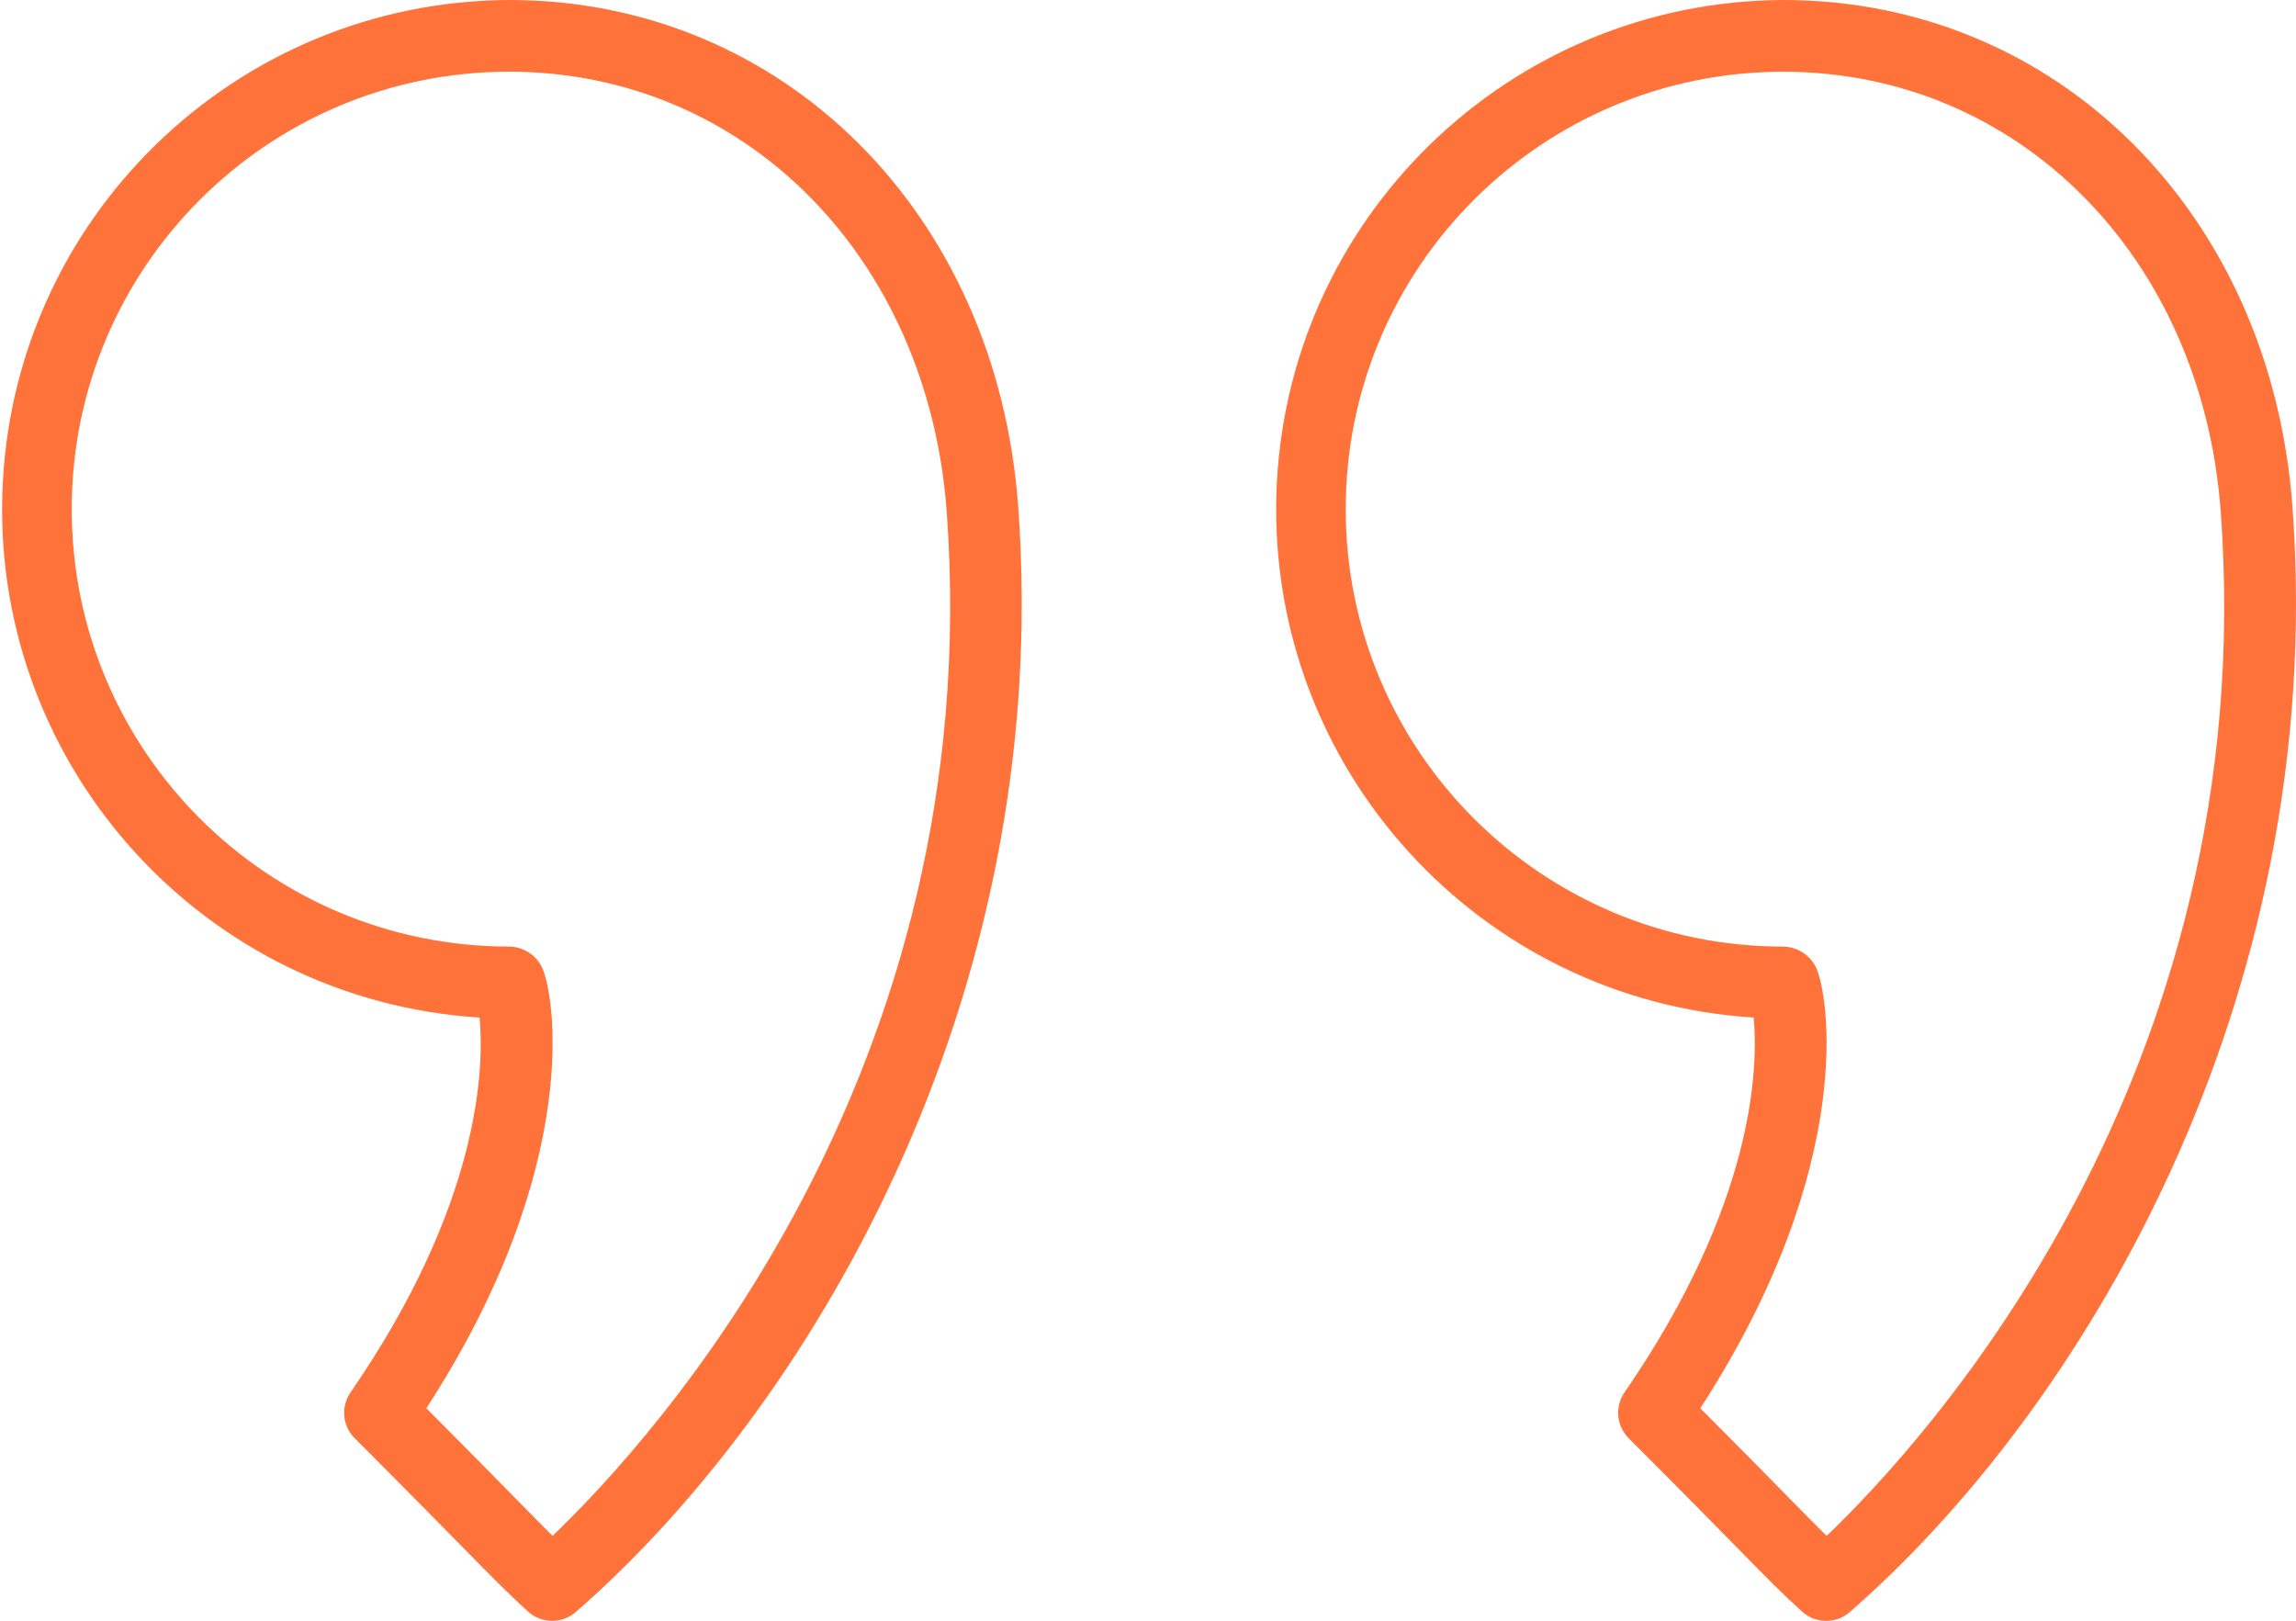
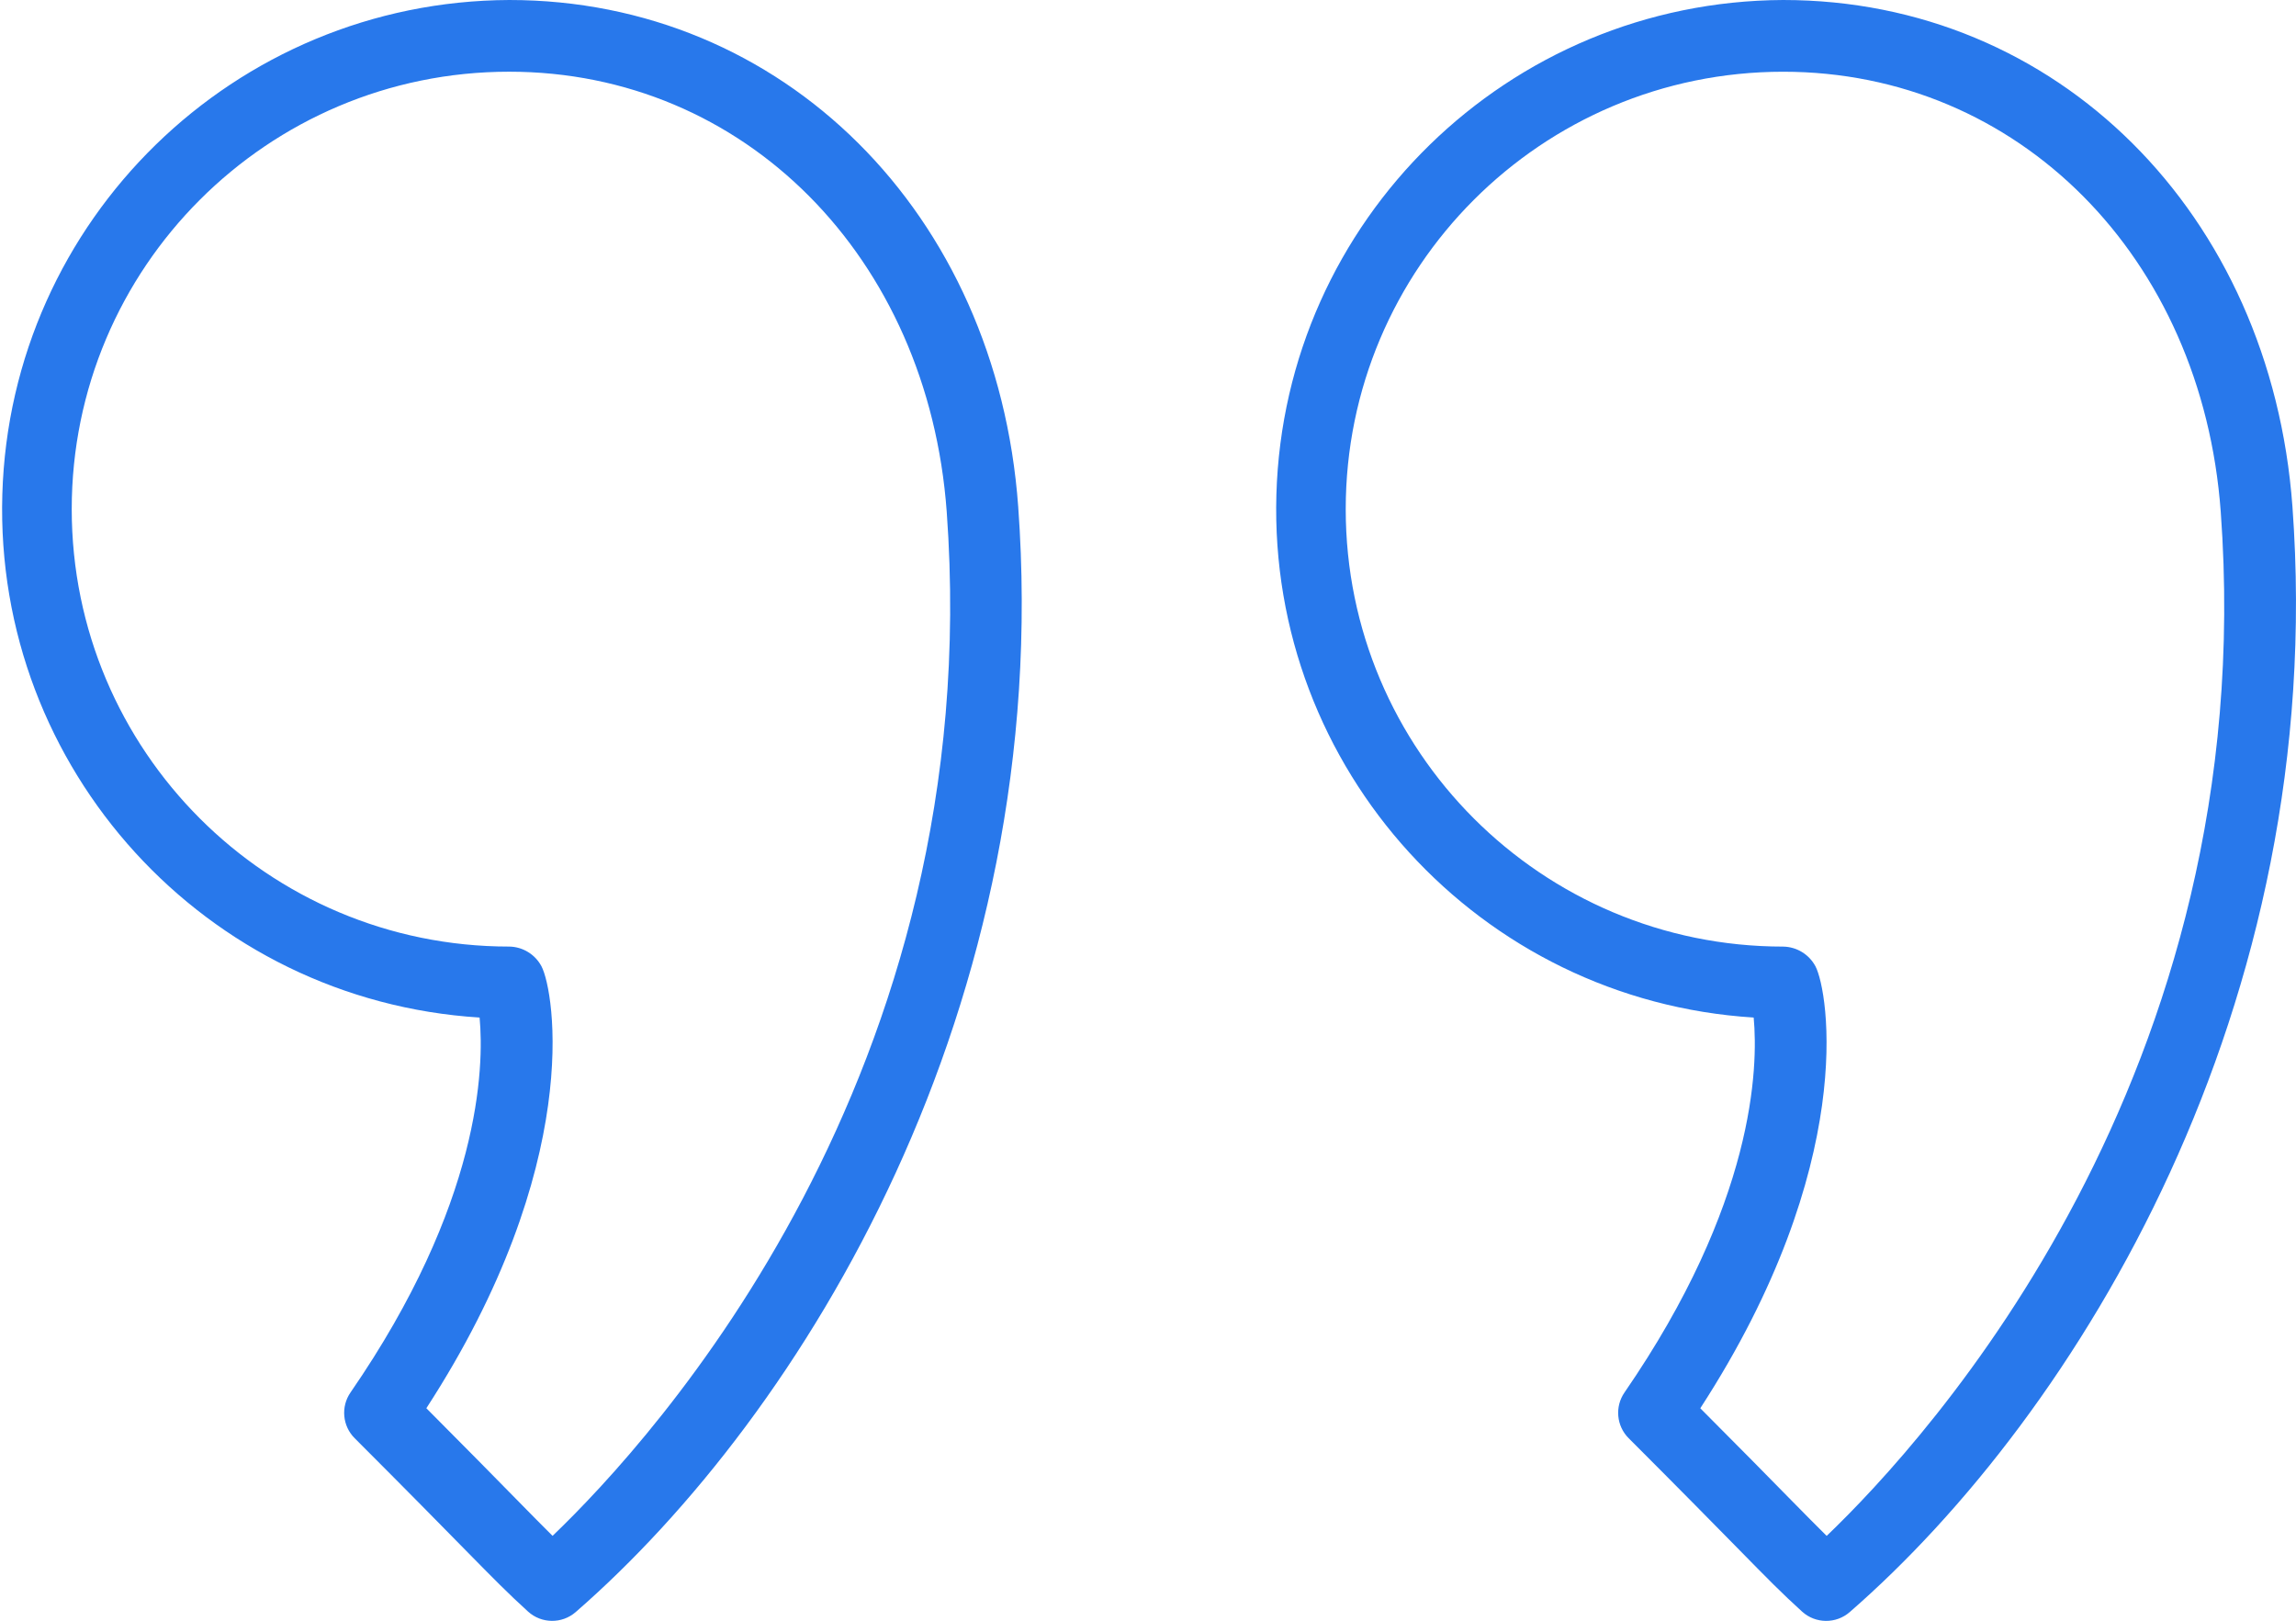
<svg xmlns="http://www.w3.org/2000/svg" width="85.21" height="60.15" viewBox="0 0 85.21 60.15">
  <g id="Quotemarks-right" transform="translate(-0.001 -9.412)">
-     <path id="Path_2644" data-name="Path 2644" d="M18.9,9.412a18.9,18.9,0,0,0-1.1,37.763c.172,1.853.043,6.9-4.79,13.913a1.331,1.331,0,0,0,.155,1.7c1.978,1.978,3.2,3.223,4.055,4.094,1.12,1.139,1.631,1.659,2.378,2.338a1.331,1.331,0,0,0,1.768.019c8.422-7.328,17.777-22.47,16.423-41.024C37,17.319,29.052,9.412,18.9,9.412Zm1.61,57c-.363-.357-.776-.779-1.386-1.4-.741-.755-1.758-1.79-3.3-3.338,5.865-9.038,4.758-15.475,4.273-16.4a1.379,1.379,0,0,0-1.2-.733,16.234,16.234,0,0,1,0-32.468c8.72,0,15.548,6.868,16.239,16.33C36.657,49.273,24.254,62.823,20.507,66.411Z" transform="translate(0)" fill="#ff723a" />
-     <path id="Path_2645" data-name="Path 2645" d="M73.308,28.212h0c-.8-10.892-8.743-18.8-18.9-18.8a18.9,18.9,0,0,0-1.095,37.763c.172,1.852.042,6.893-4.793,13.913a1.331,1.331,0,0,0,.155,1.7c1.97,1.97,3.189,3.213,4.045,4.083,1.125,1.147,1.638,1.669,2.39,2.351a1.331,1.331,0,0,0,1.768.017C65.305,61.906,74.661,46.765,73.308,28.212Zm-17.286,38.2c-.365-.36-.783-.784-1.4-1.411-.741-.754-1.754-1.787-3.29-3.326,5.865-9.039,4.759-15.475,4.275-16.4a1.384,1.384,0,0,0-1.2-.733,16.234,16.234,0,1,1,0-32.468c8.718,0,15.548,6.868,16.24,16.331h0C72.173,49.27,59.77,62.823,56.023,66.411Z" transform="translate(11.771)" fill="#ff723a" />
+     <path id="Path_2644" data-name="Path 2644" d="M18.9,9.412a18.9,18.9,0,0,0-1.1,37.763c.172,1.853.043,6.9-4.79,13.913a1.331,1.331,0,0,0,.155,1.7c1.978,1.978,3.2,3.223,4.055,4.094,1.12,1.139,1.631,1.659,2.378,2.338a1.331,1.331,0,0,0,1.768.019c8.422-7.328,17.777-22.47,16.423-41.024C37,17.319,29.052,9.412,18.9,9.412Zm1.61,57c-.363-.357-.776-.779-1.386-1.4-.741-.755-1.758-1.79-3.3-3.338,5.865-9.038,4.758-15.475,4.273-16.4a1.379,1.379,0,0,0-1.2-.733,16.234,16.234,0,0,1,0-32.468c8.72,0,15.548,6.868,16.239,16.33C36.657,49.273,24.254,62.823,20.507,66.411Z" transform="translate(0)" fill="#2878eb" />
+     <path id="Path_2645" data-name="Path 2645" d="M73.308,28.212h0c-.8-10.892-8.743-18.8-18.9-18.8a18.9,18.9,0,0,0-1.095,37.763c.172,1.852.042,6.893-4.793,13.913a1.331,1.331,0,0,0,.155,1.7c1.97,1.97,3.189,3.213,4.045,4.083,1.125,1.147,1.638,1.669,2.39,2.351a1.331,1.331,0,0,0,1.768.017C65.305,61.906,74.661,46.765,73.308,28.212Zm-17.286,38.2c-.365-.36-.783-.784-1.4-1.411-.741-.754-1.754-1.787-3.29-3.326,5.865-9.039,4.759-15.475,4.275-16.4a1.384,1.384,0,0,0-1.2-.733,16.234,16.234,0,1,1,0-32.468c8.718,0,15.548,6.868,16.24,16.331h0C72.173,49.27,59.77,62.823,56.023,66.411Z" transform="translate(11.771)" fill="#2878eb" />
  </g>
</svg>
